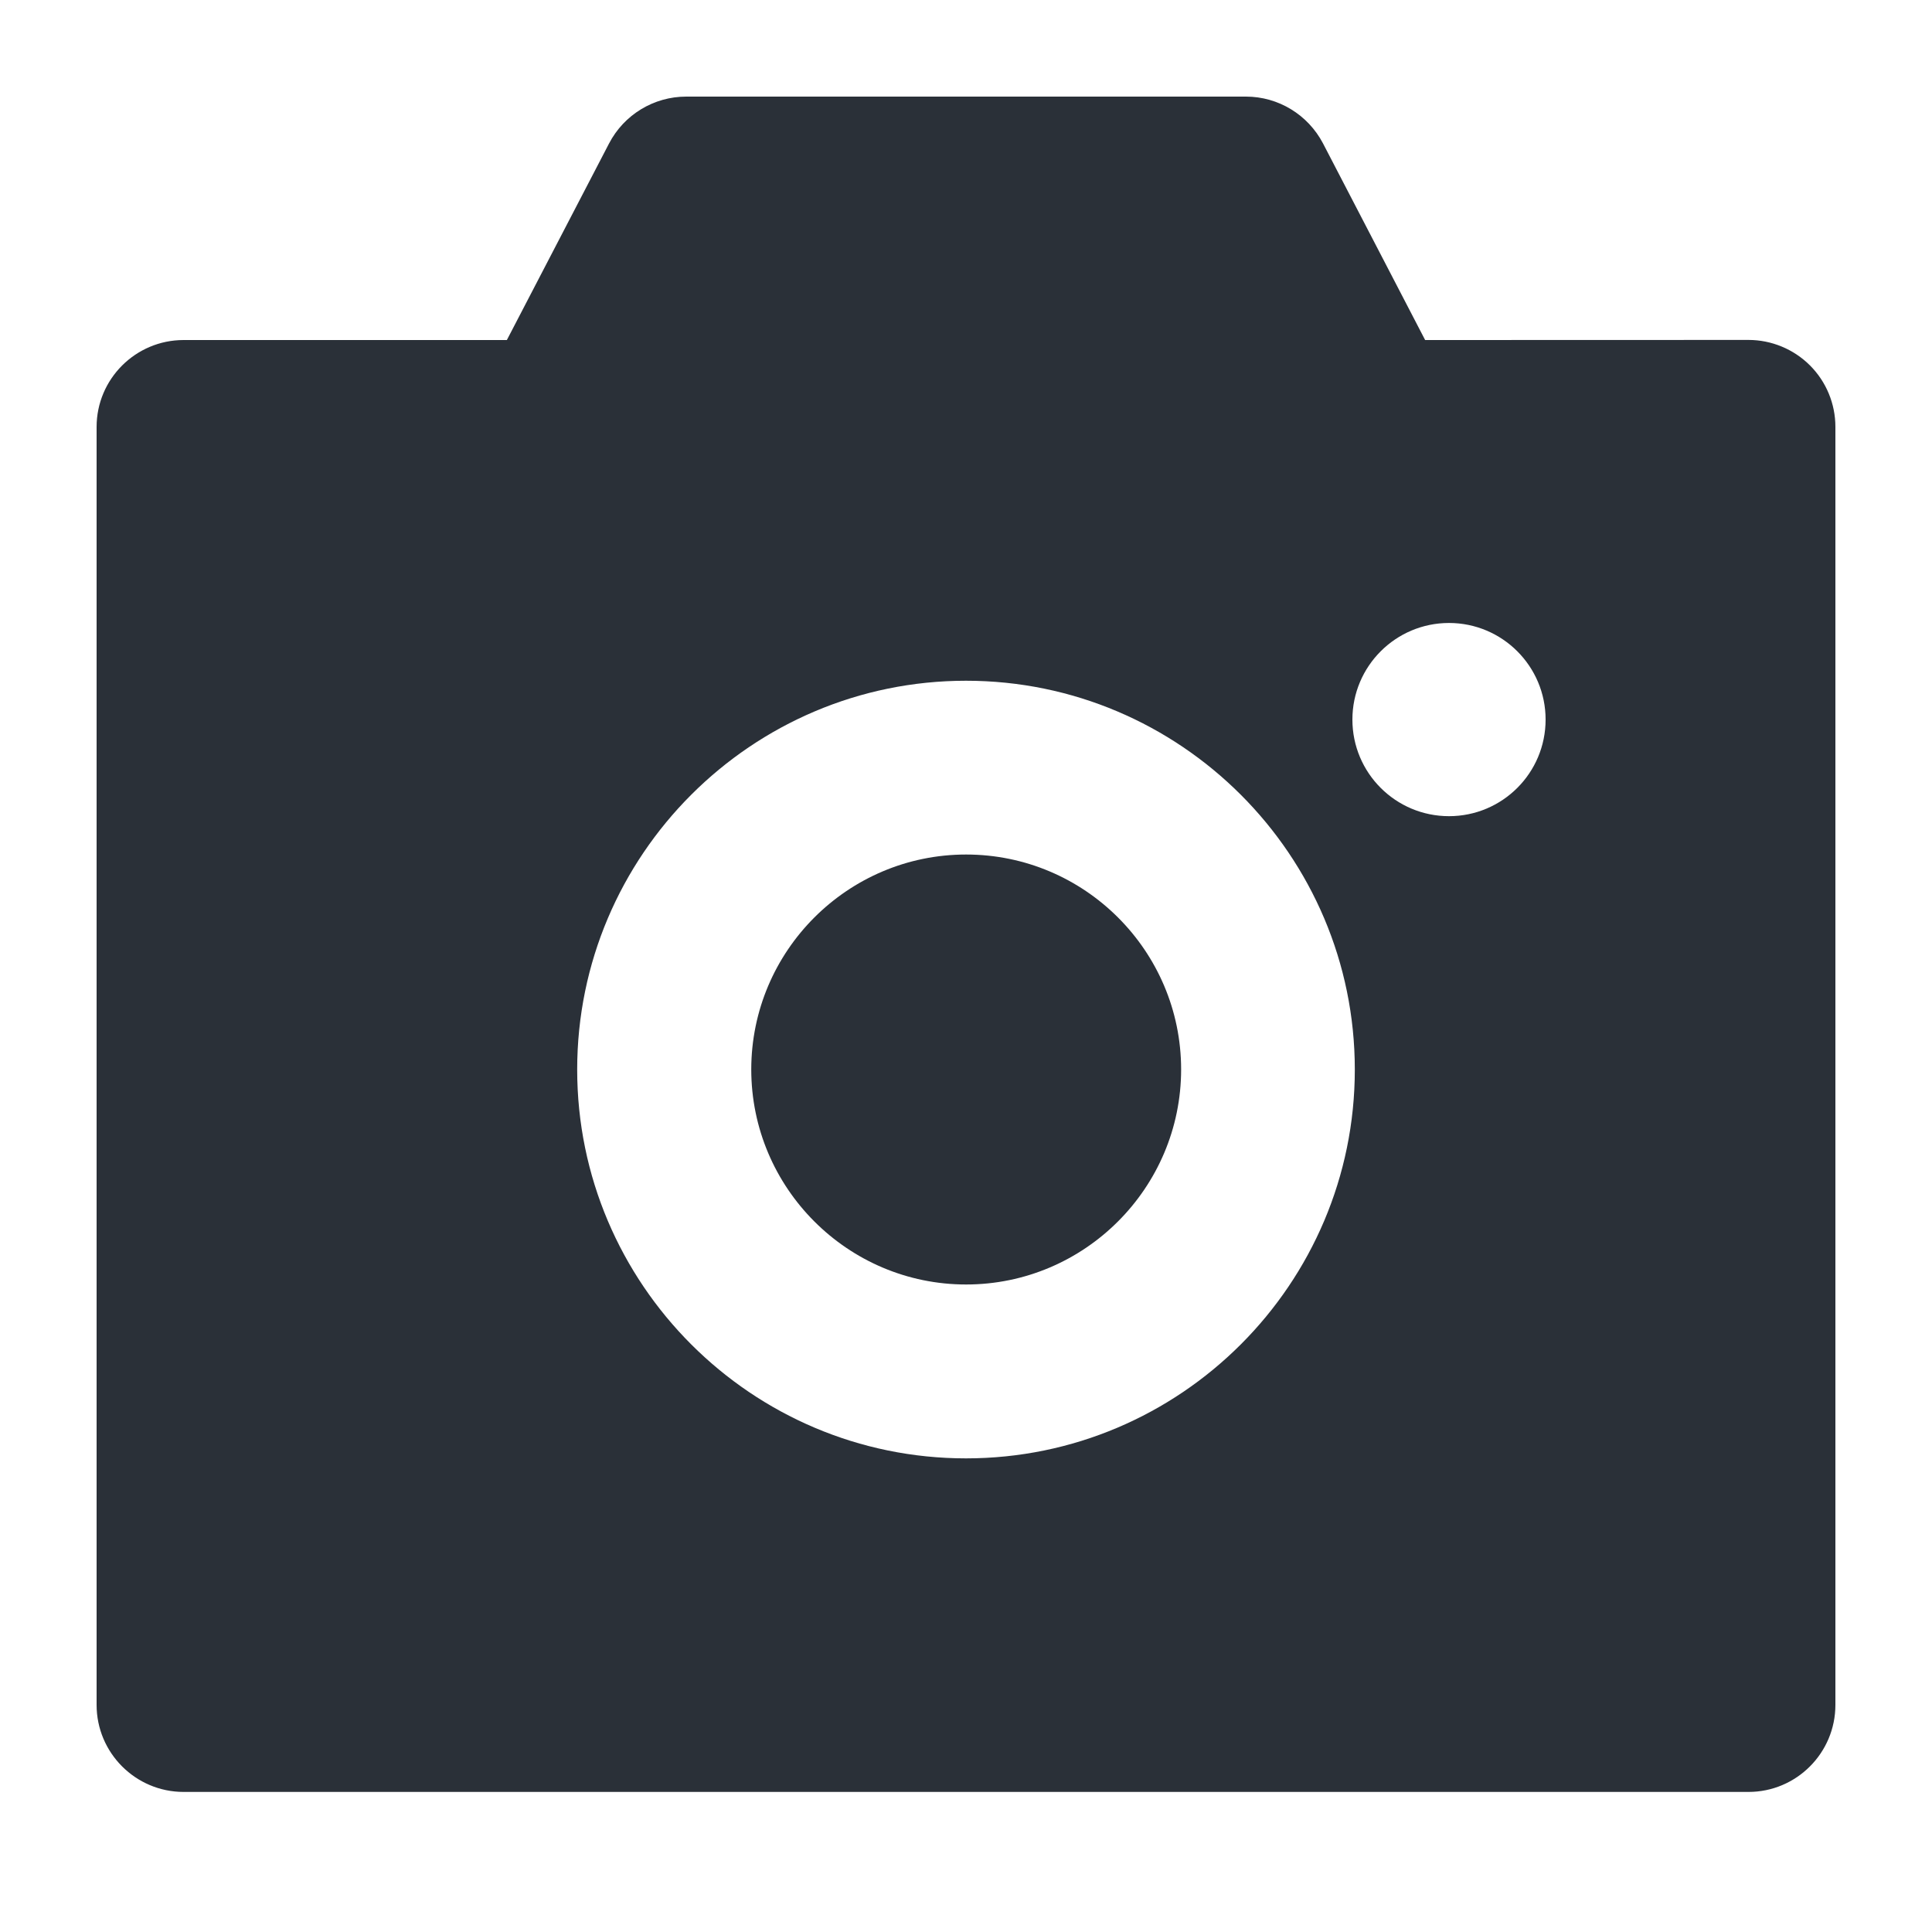
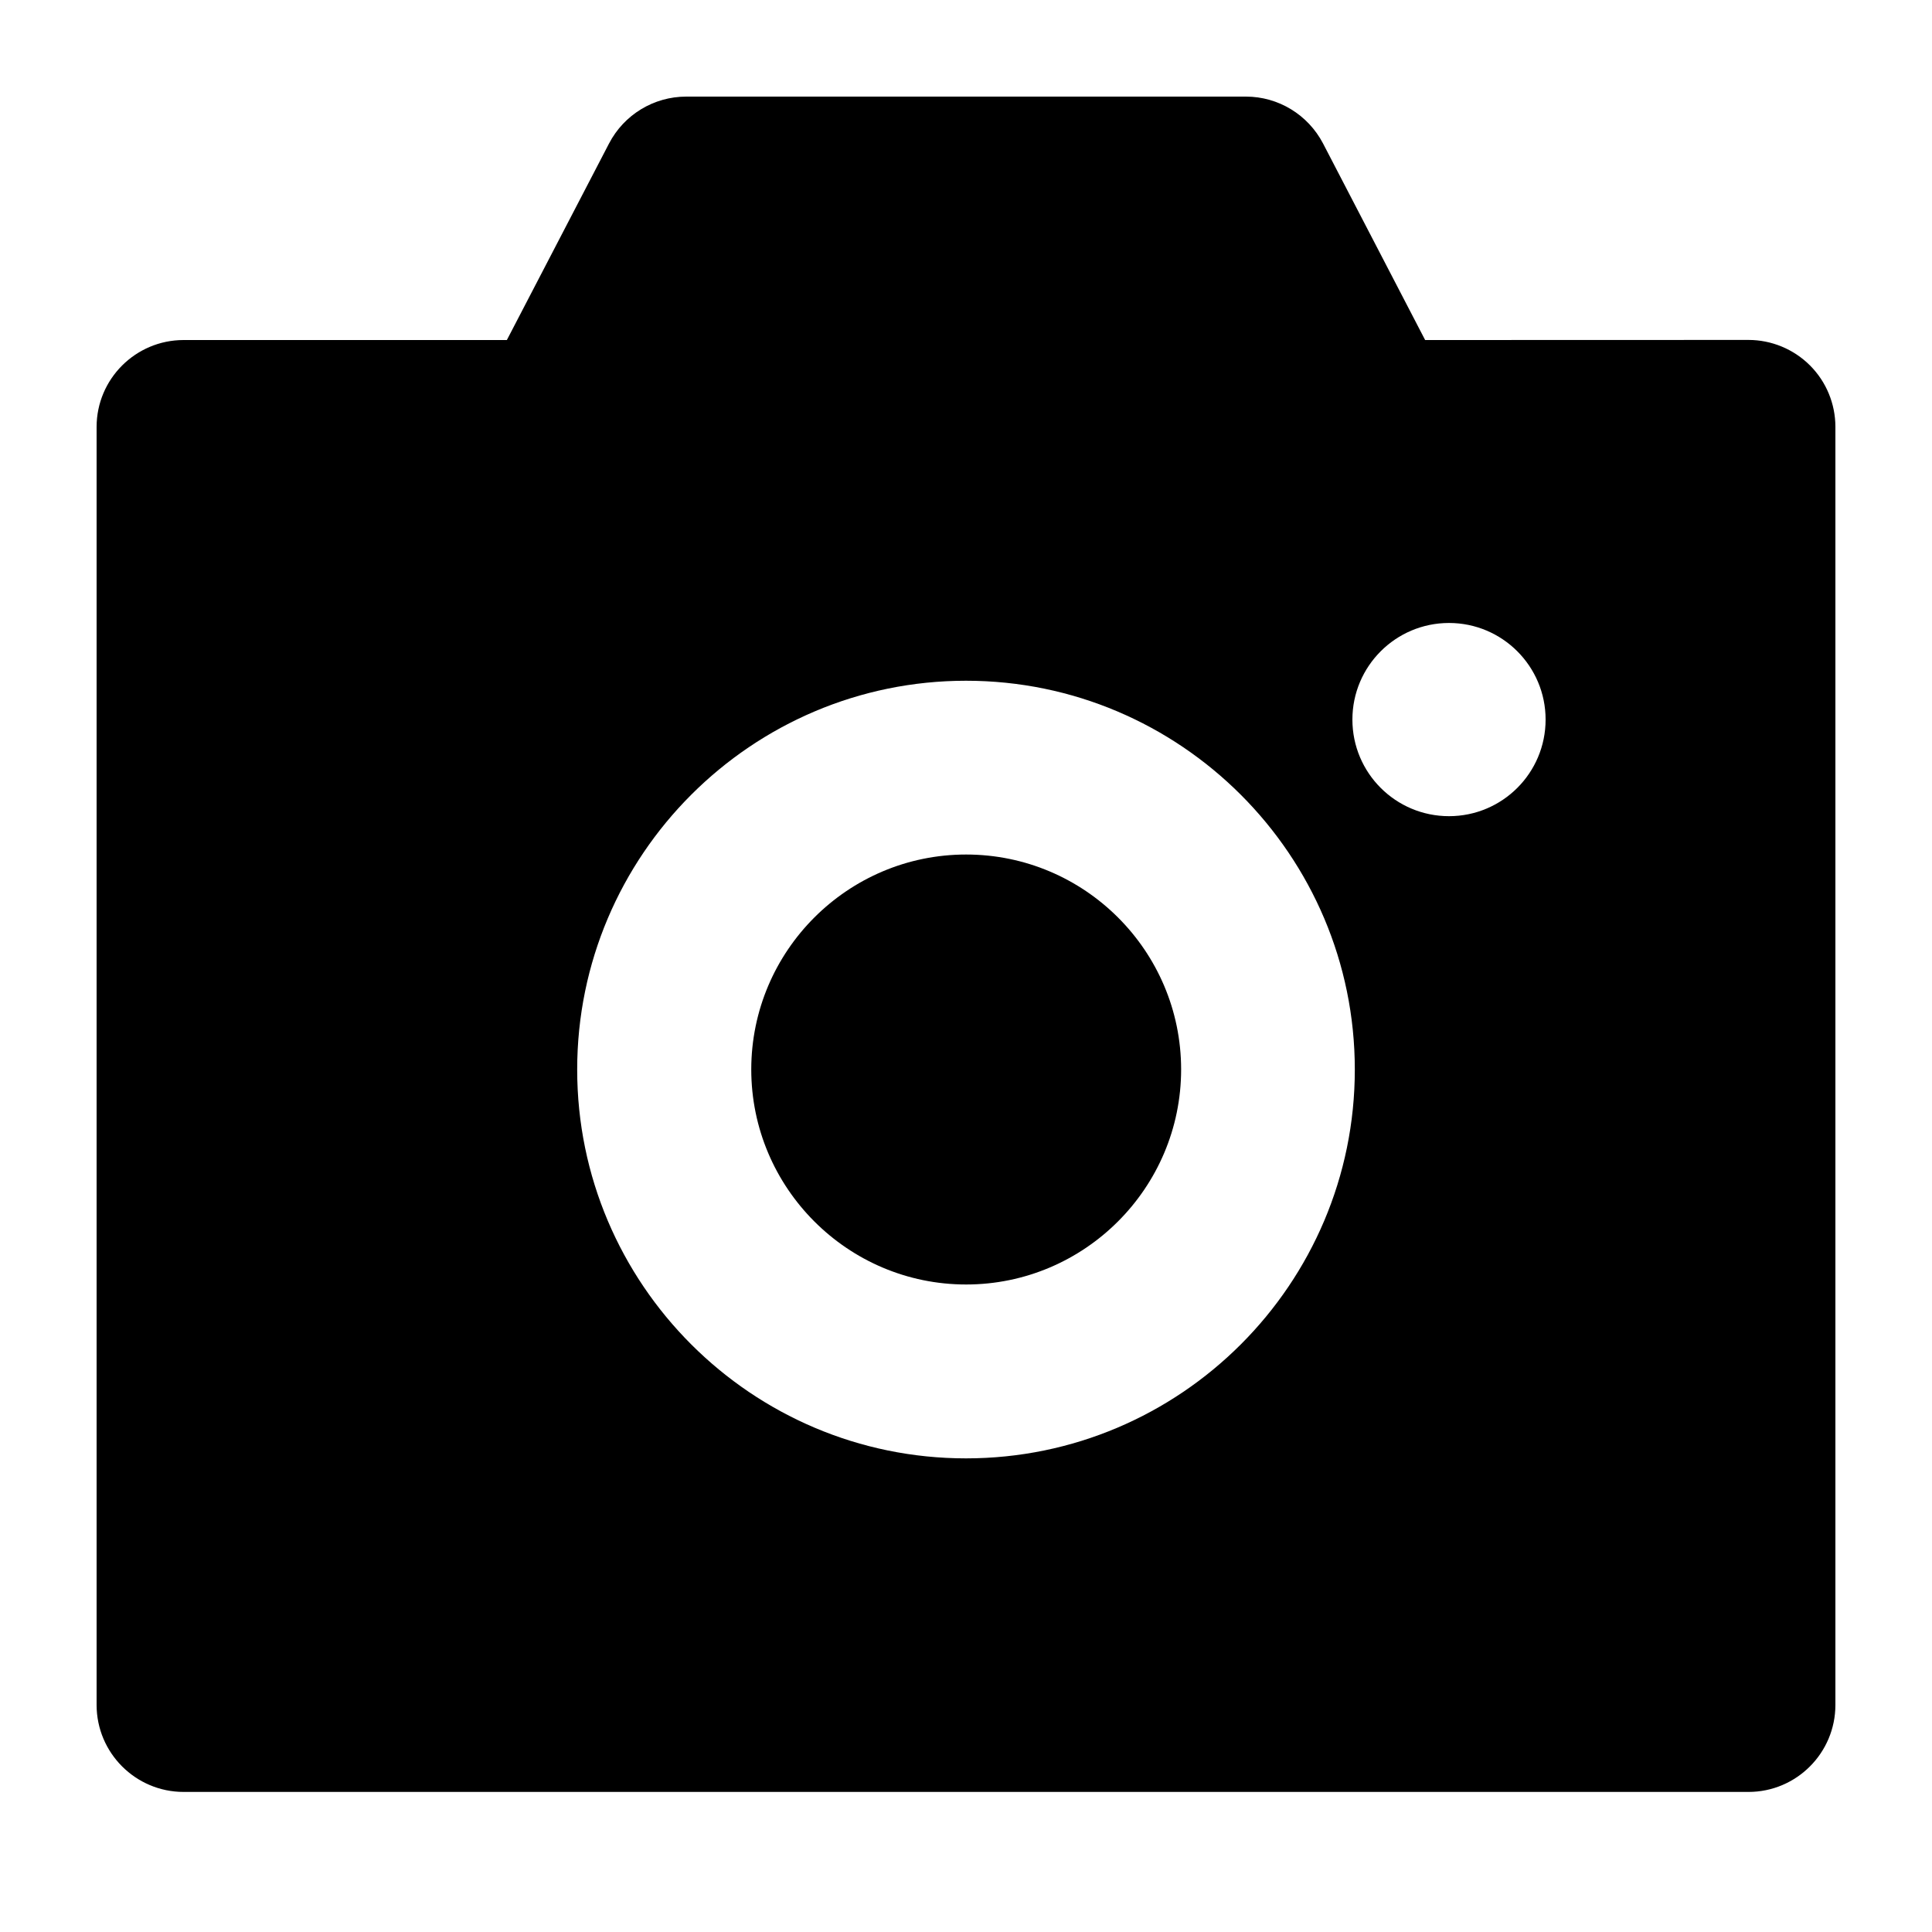
<svg xmlns="http://www.w3.org/2000/svg" width="20" height="20" viewBox="0 0 20 20" fill="none">
-   <path d="M12.898 1C13.233 1 13.54 1.187 13.696 1.485L14.753 3.52L18.1 3.519C18.338 3.519 18.568 3.614 18.737 3.783C18.905 3.951 19 4.18 19 4.419V17.649C19 18.146 18.597 18.55 18.1 18.55H10.001H1.901C1.404 18.55 1 18.146 1 17.649V4.42C1 3.923 1.404 3.52 1.901 3.52H5.247L6.305 1.485C6.46 1.187 6.768 1 7.104 1H12.898ZM10 7.047C7.781 7.047 5.975 8.853 5.975 11.072C5.975 13.292 7.781 15.097 10 15.097C12.22 15.097 14.025 13.292 14.025 11.072C14.025 8.853 12.22 7.047 10 7.047ZM10.001 8.846C11.228 8.846 12.226 9.843 12.227 11.07C12.227 12.297 11.228 13.297 10.001 13.297C8.775 13.297 7.777 12.297 7.777 11.07C7.778 9.844 8.775 8.846 10.001 8.846ZM15 6.449C14.448 6.449 14 6.897 14 7.449C14 8.002 14.448 8.449 15 8.449C15.552 8.449 16 8.002 16 7.449C16 6.897 15.552 6.449 15 6.449Z" fill="#2A3038" />
+   <path d="M12.898 1C13.233 1 13.54 1.187 13.696 1.485L14.753 3.52L18.1 3.519C18.338 3.519 18.568 3.614 18.737 3.783C18.905 3.951 19 4.18 19 4.419V17.649C19 18.146 18.597 18.55 18.1 18.55H10.001H1.901C1.404 18.55 1 18.146 1 17.649V4.42C1 3.923 1.404 3.52 1.901 3.52H5.247L6.305 1.485C6.46 1.187 6.768 1 7.104 1H12.898ZM10 7.047C7.781 7.047 5.975 8.853 5.975 11.072C5.975 13.292 7.781 15.097 10 15.097C12.22 15.097 14.025 13.292 14.025 11.072C14.025 8.853 12.22 7.047 10 7.047ZM10.001 8.846C11.228 8.846 12.226 9.843 12.227 11.07C12.227 12.297 11.228 13.297 10.001 13.297C8.775 13.297 7.777 12.297 7.777 11.07C7.778 9.844 8.775 8.846 10.001 8.846ZM15 6.449C14.448 6.449 14 6.897 14 7.449C14 8.002 14.448 8.449 15 8.449C15.552 8.449 16 8.002 16 7.449C16 6.897 15.552 6.449 15 6.449Z" fill="currentColor" />
</svg>
